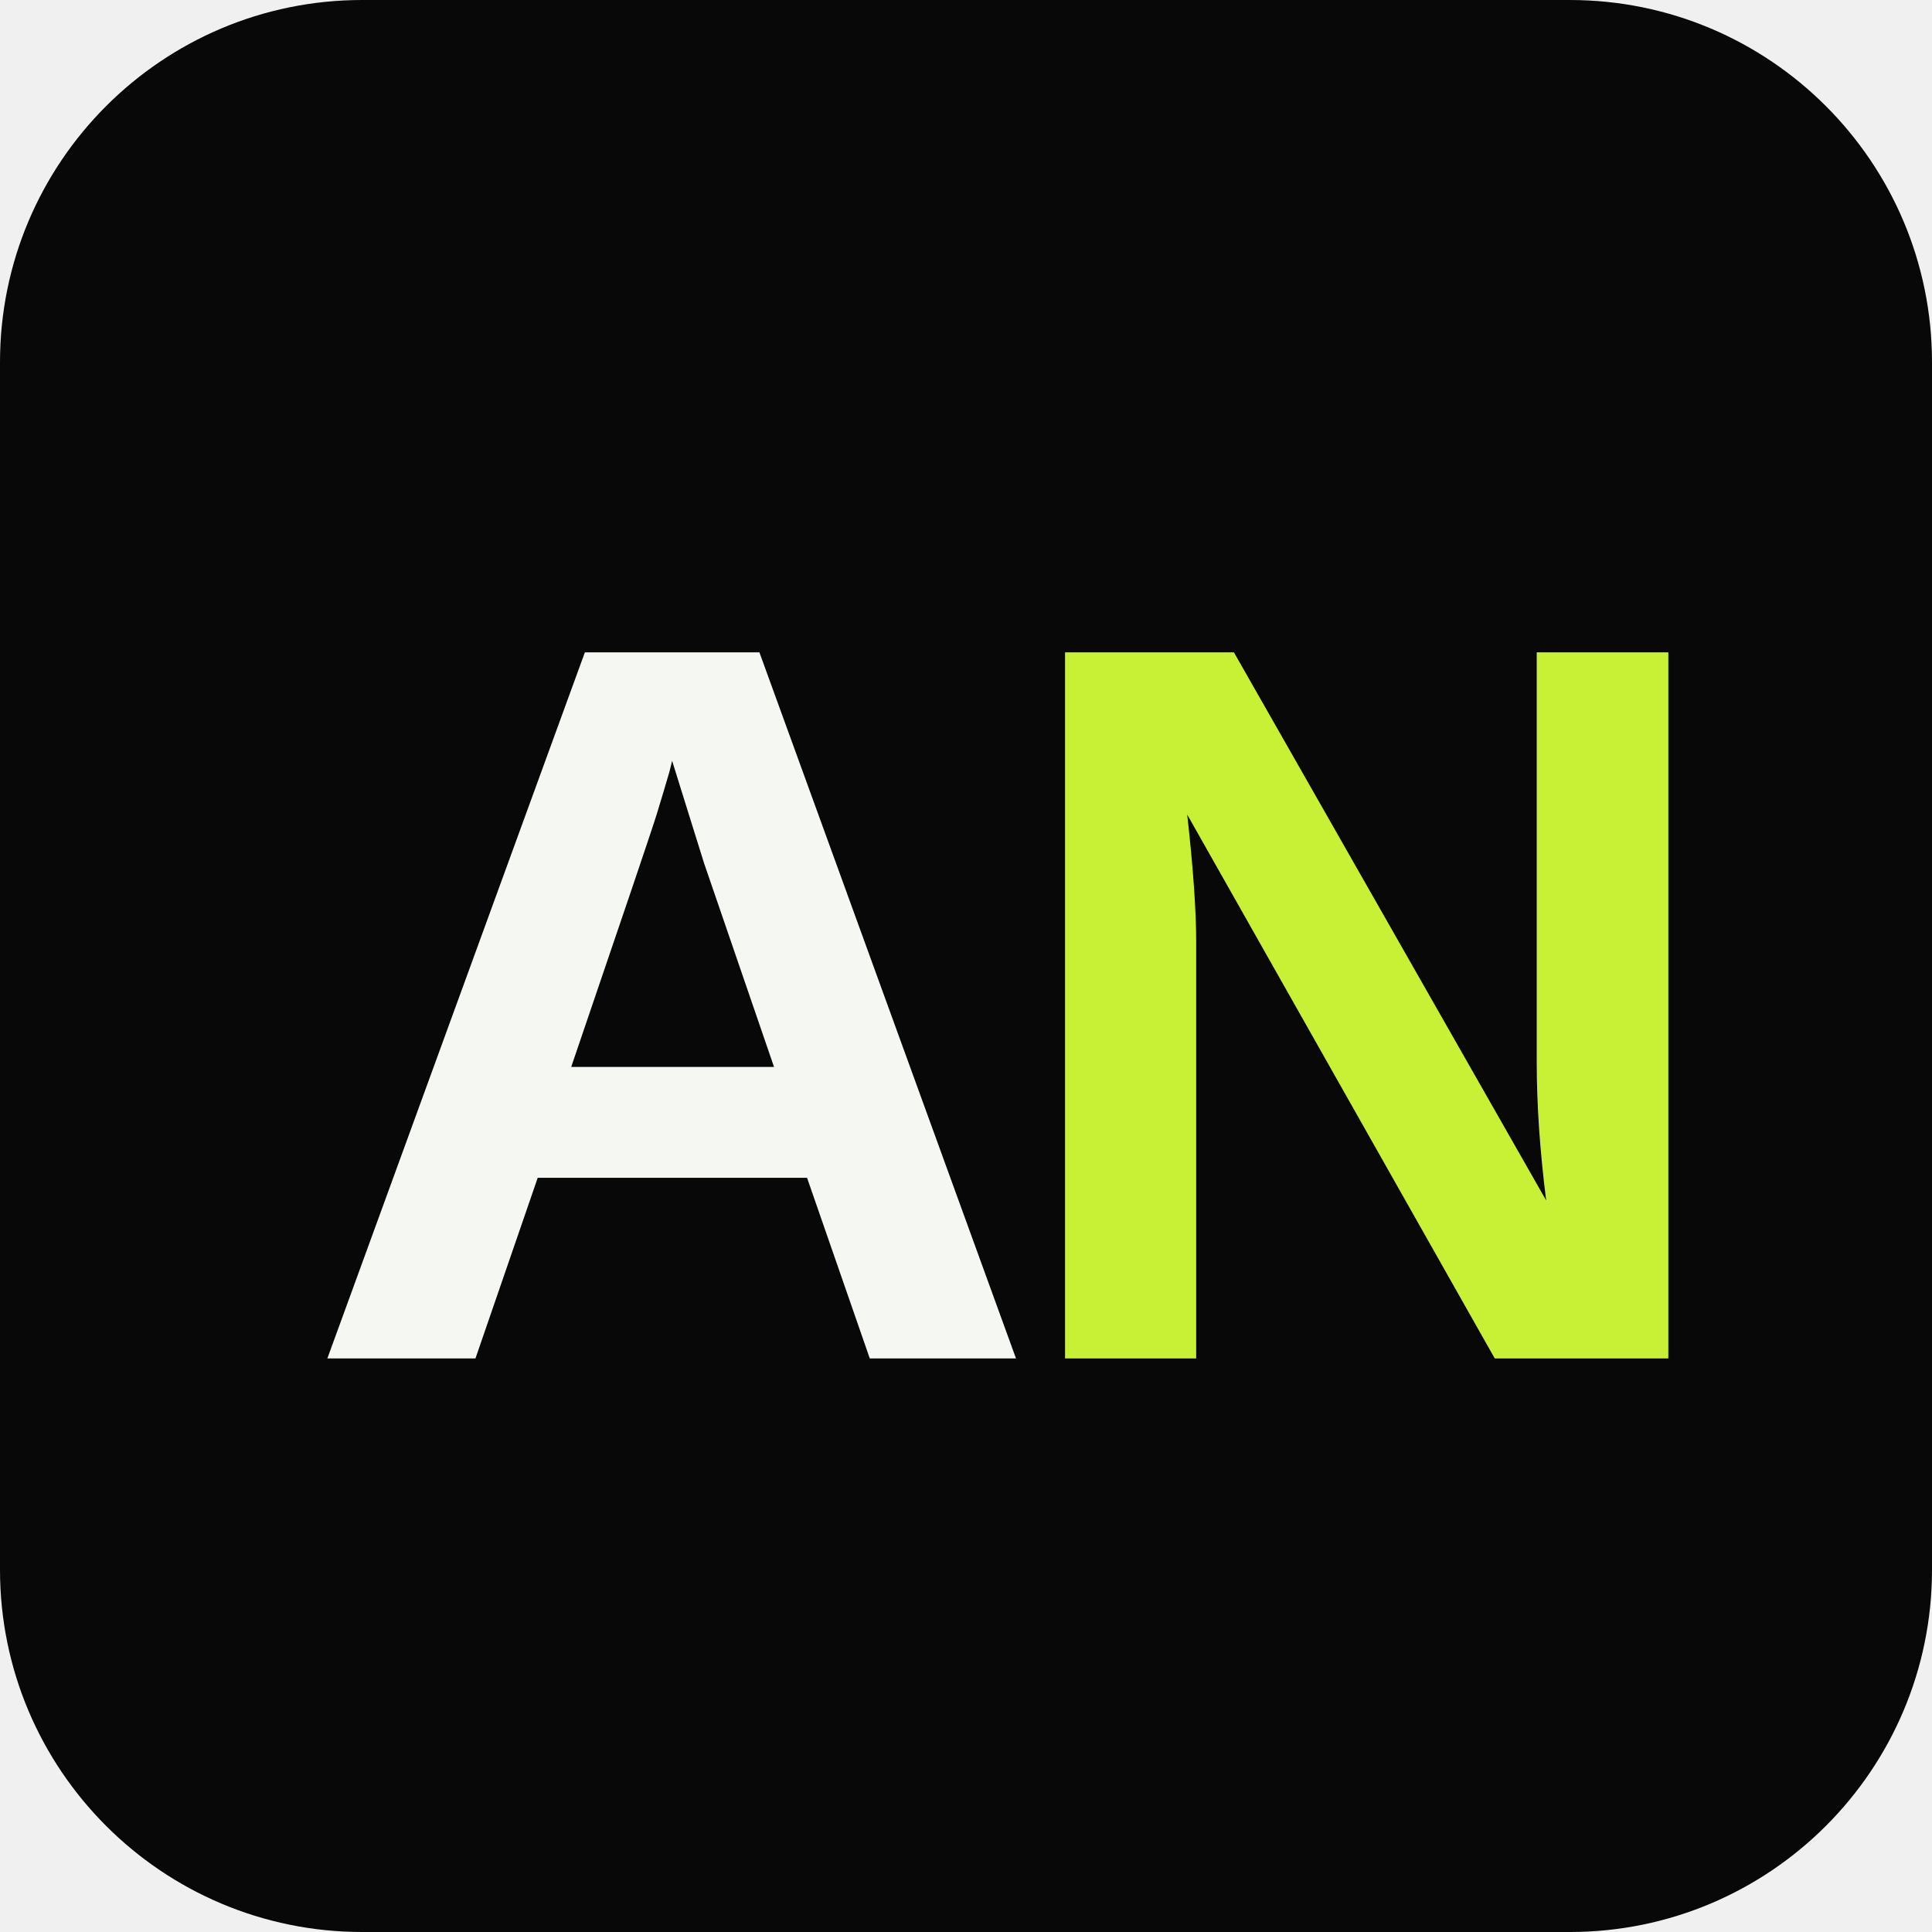
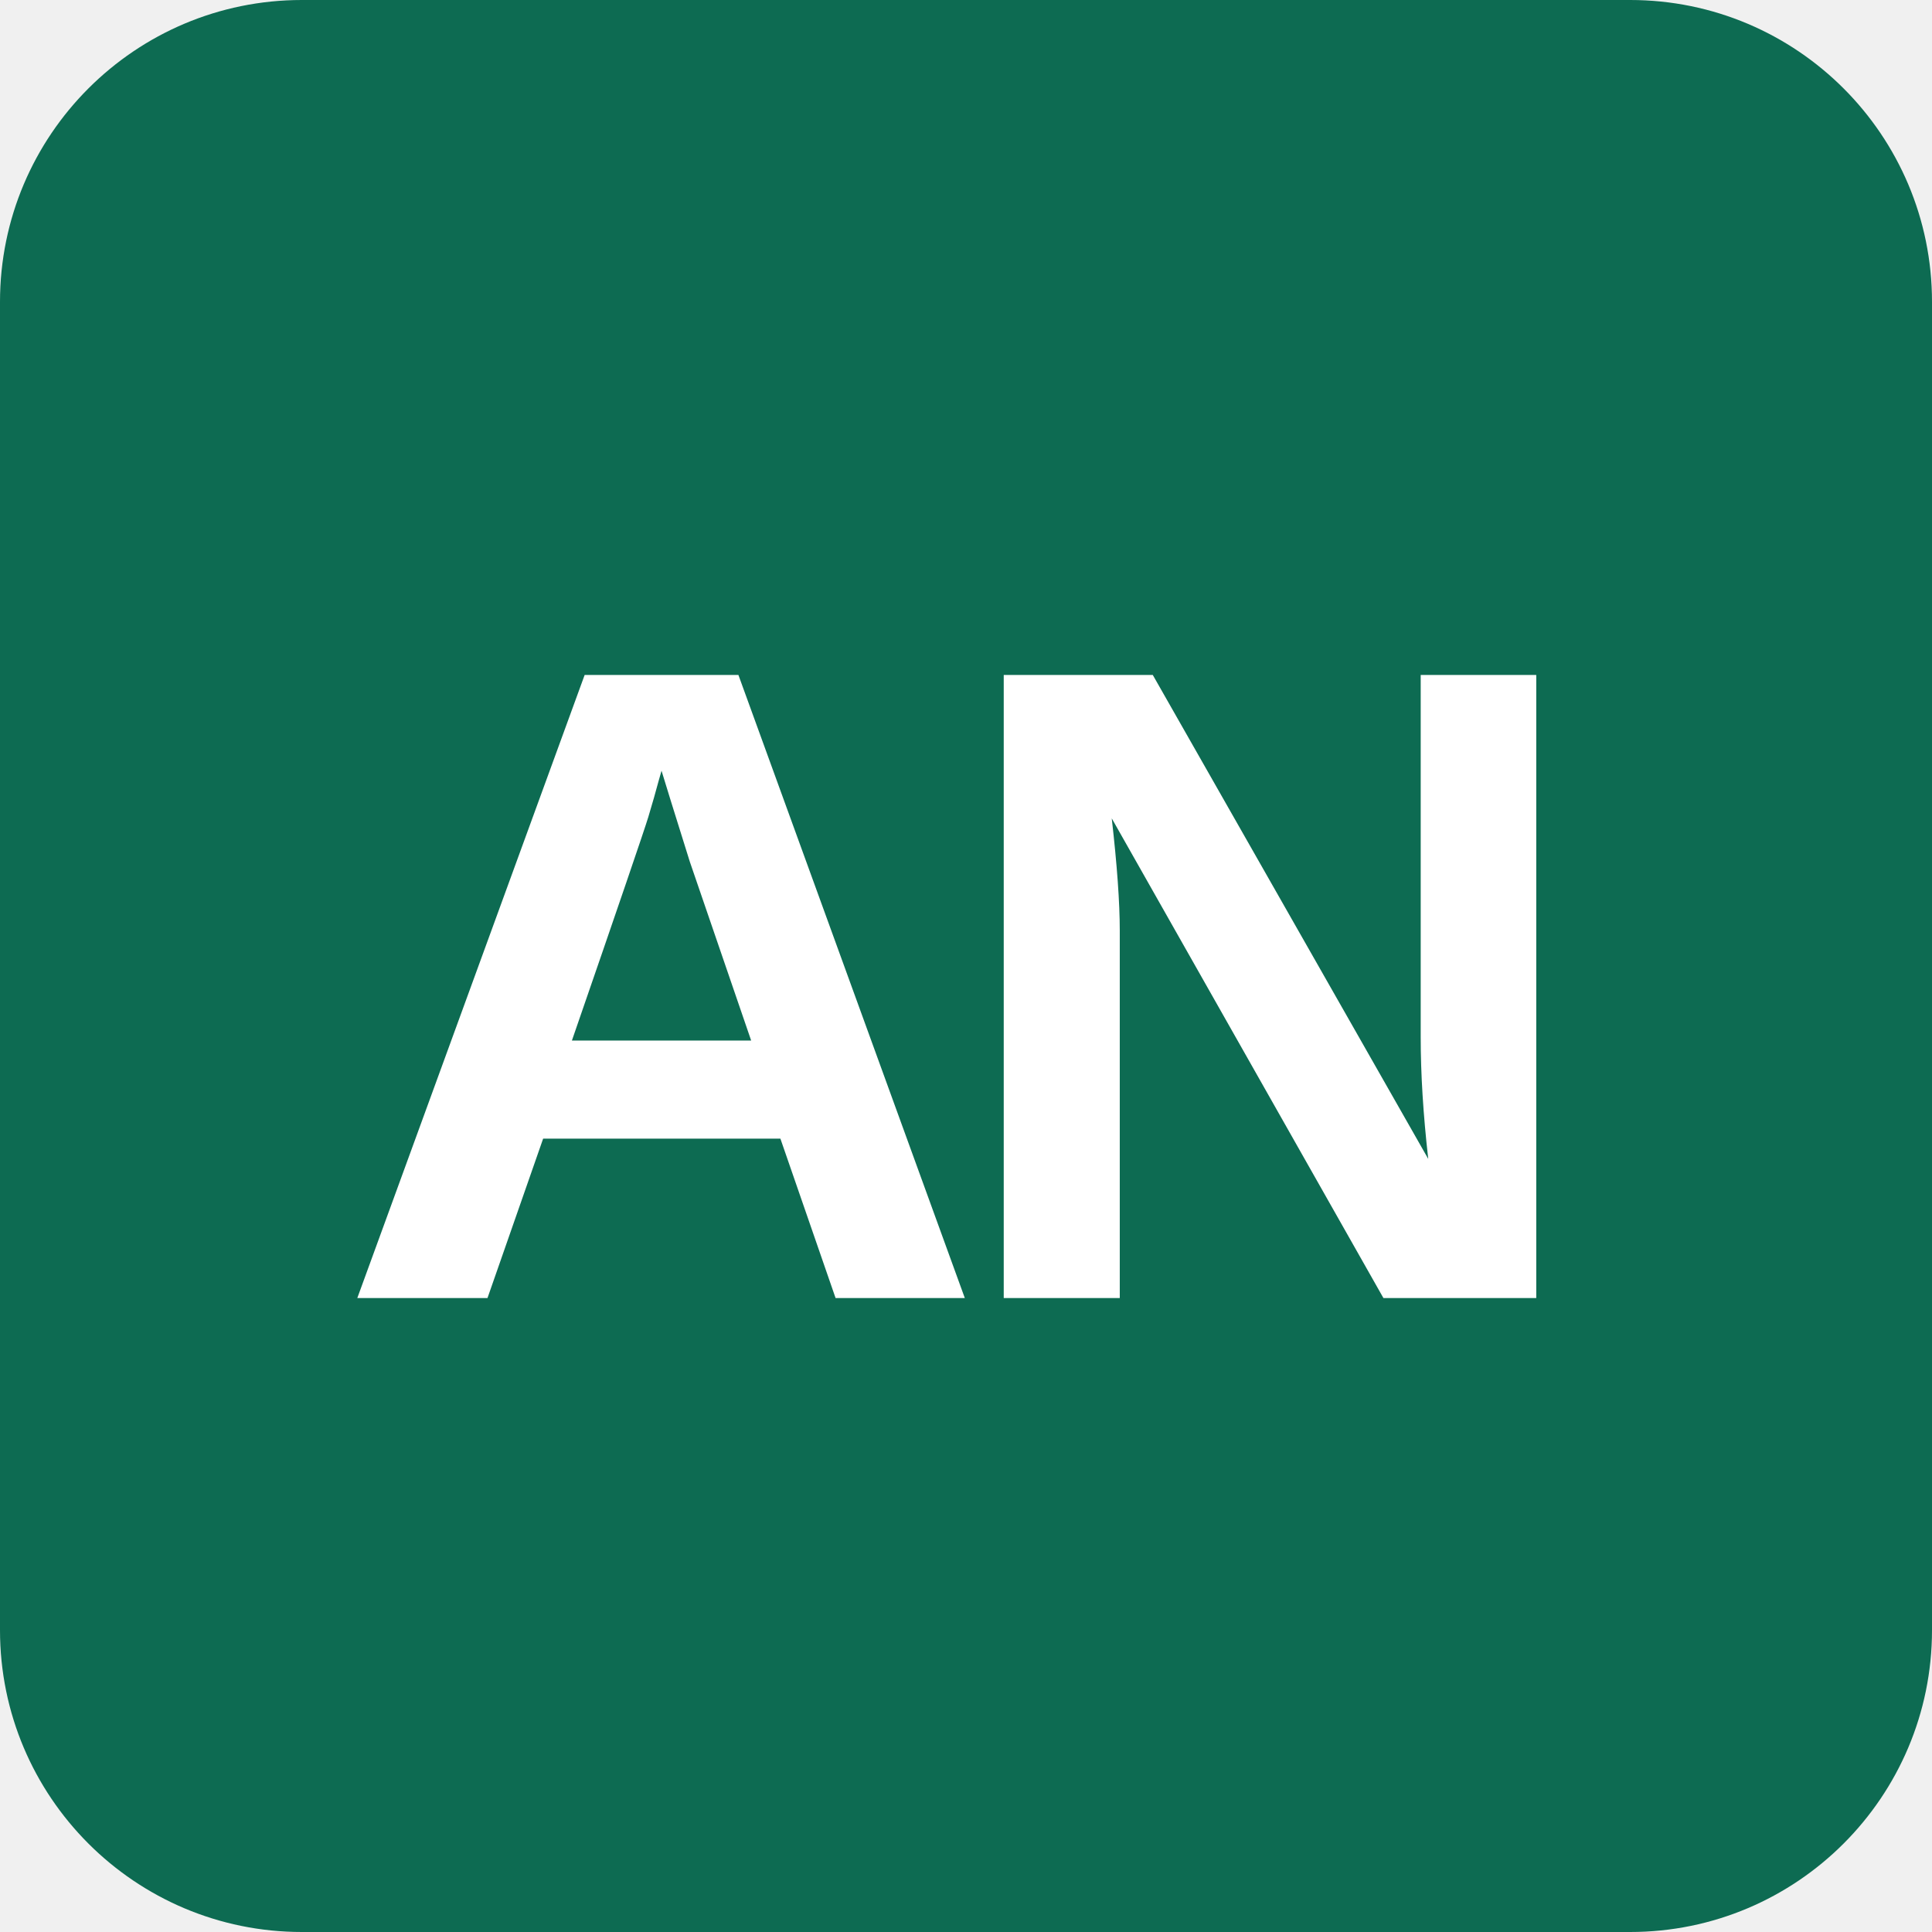
<svg xmlns="http://www.w3.org/2000/svg" viewBox="0 0 64 64">
-   <rect width="64" height="64" rx="12" fill="#070807" />
-   <text x="10" y="45" fill="#f5f7f2" font-family="Arial, sans-serif" font-size="34" font-weight="900">A</text>
-   <text x="33" y="45" fill="#c8f135" font-family="Arial, sans-serif" font-size="34" font-weight="900">N</text>
+   <rect width="64" height="64" rx="10" fill="#0d6b52" />
+   <text x="32" y="43" text-anchor="middle" fill="#ffffff" font-family="Helvetica Neue, Arial, sans-serif" font-size="30" font-weight="700" letter-spacing="-1.5">AN</text>
</svg>
